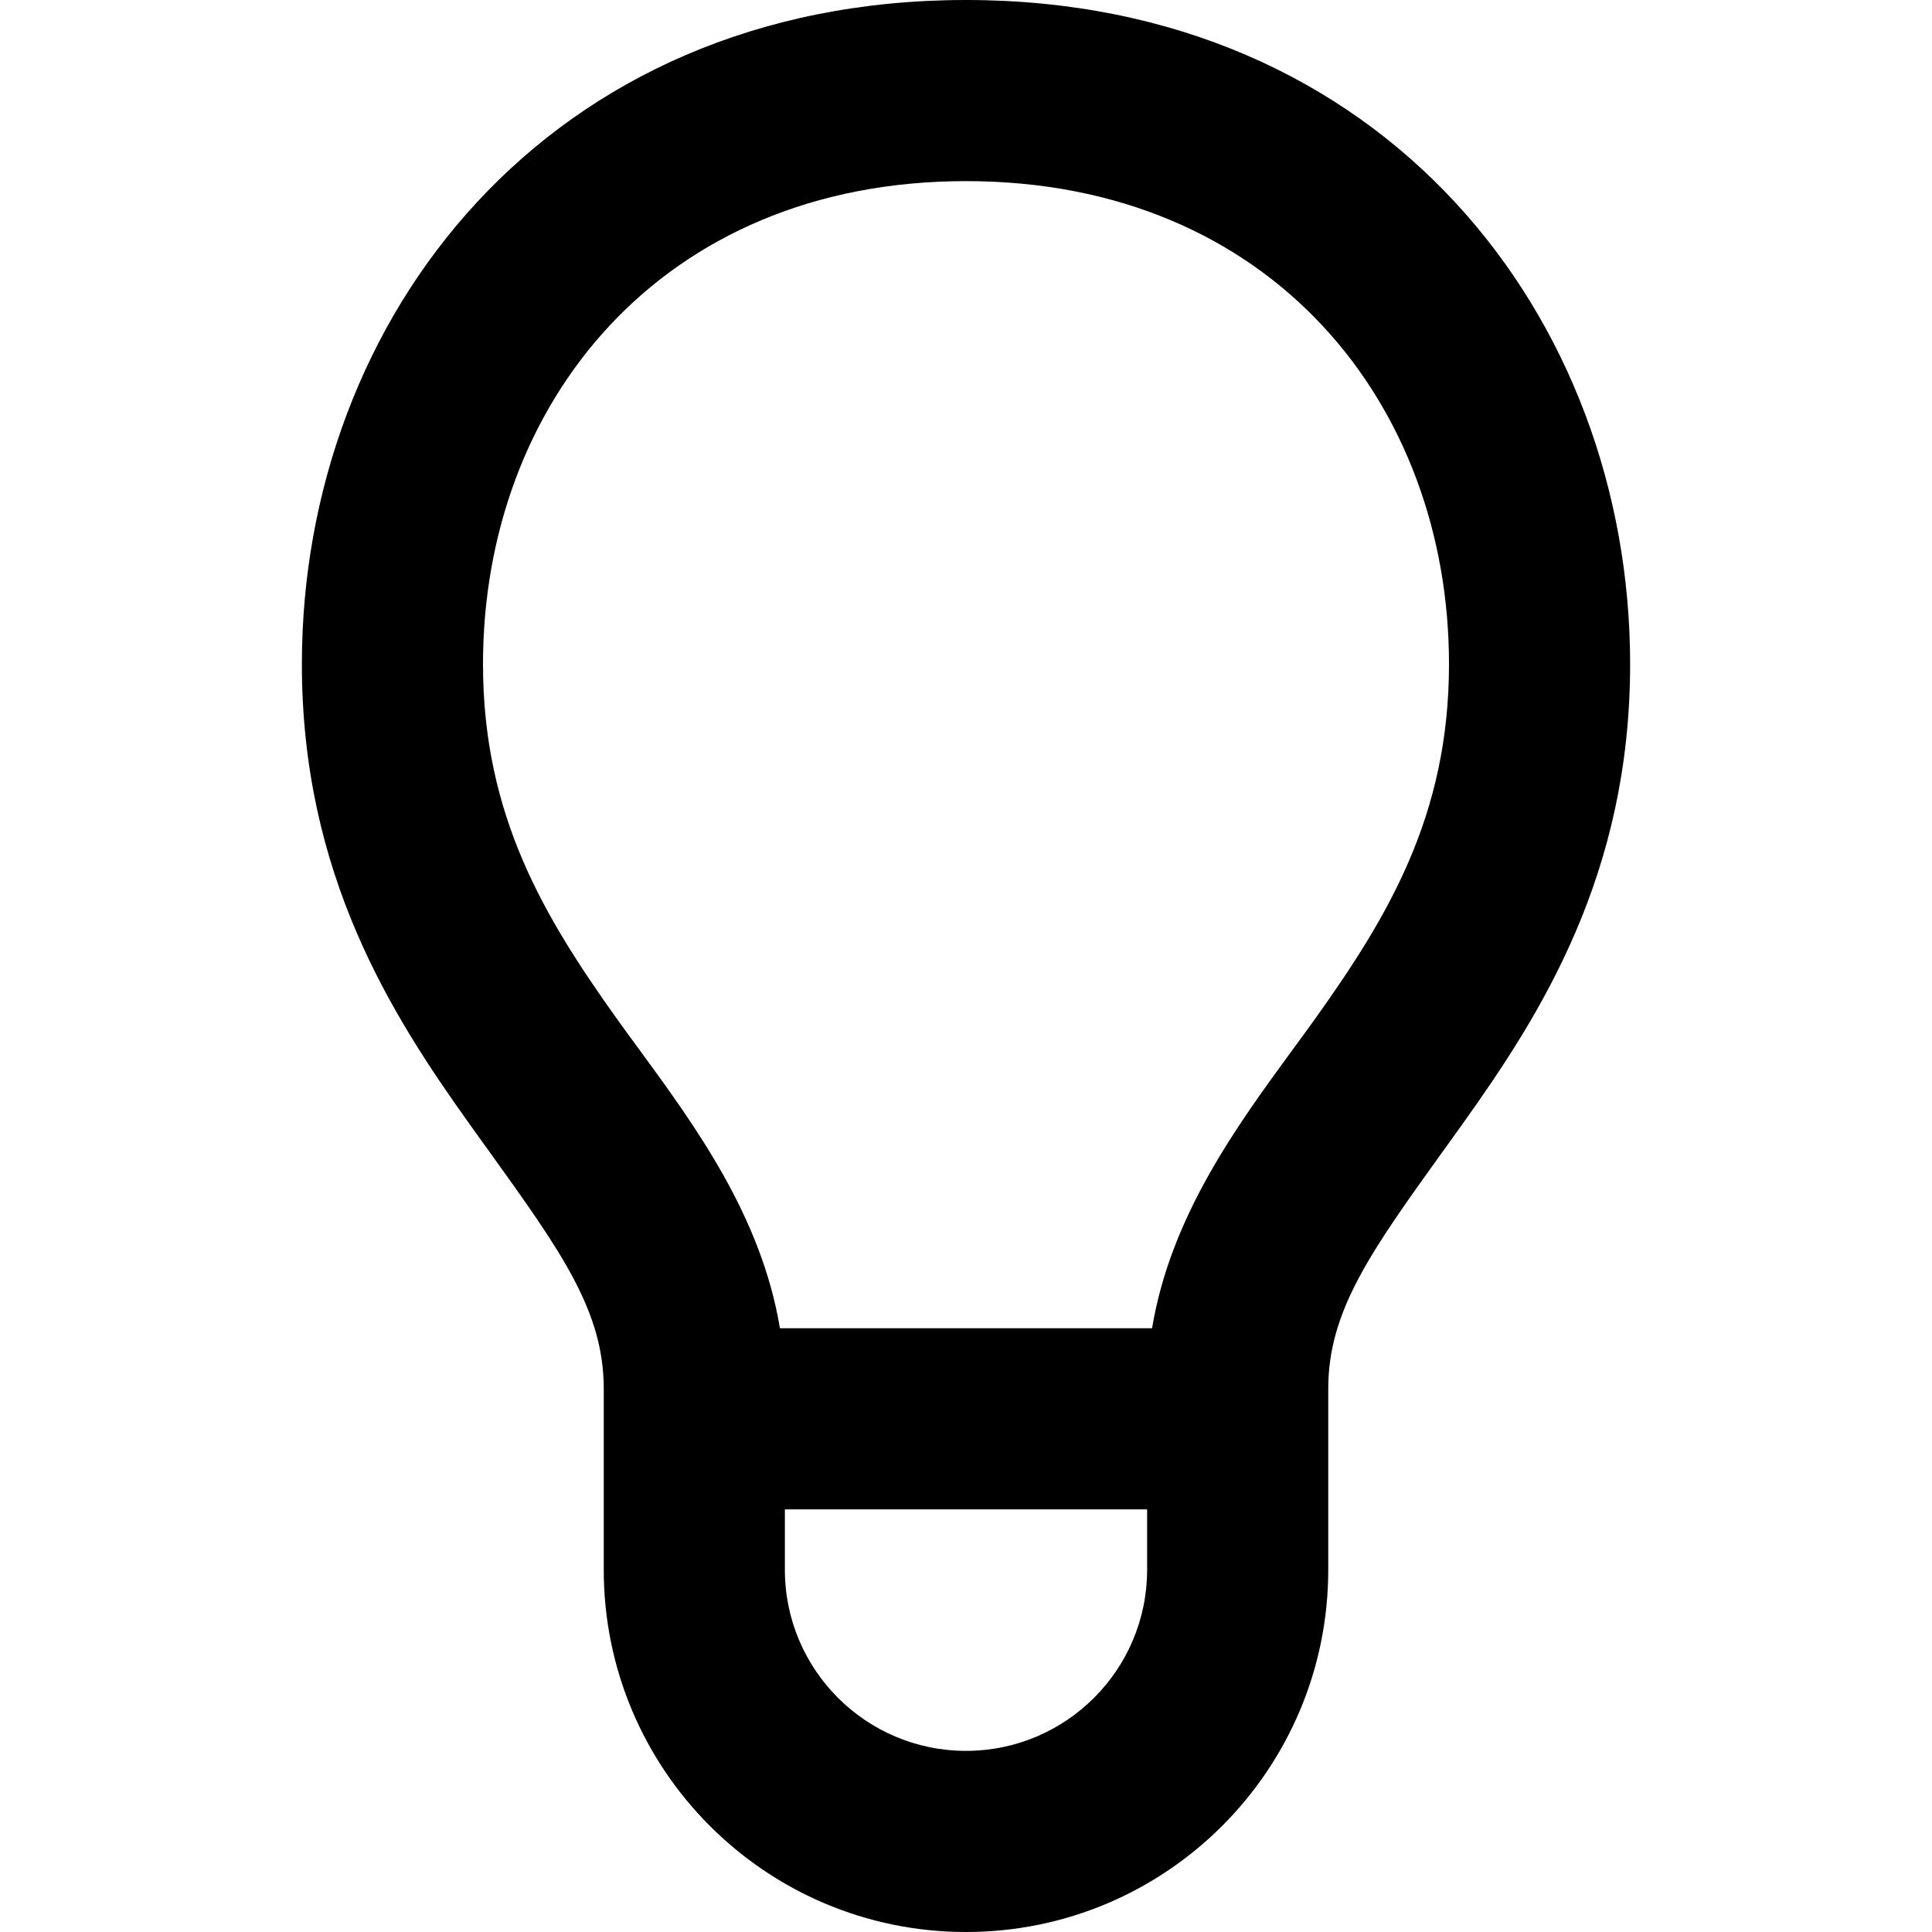
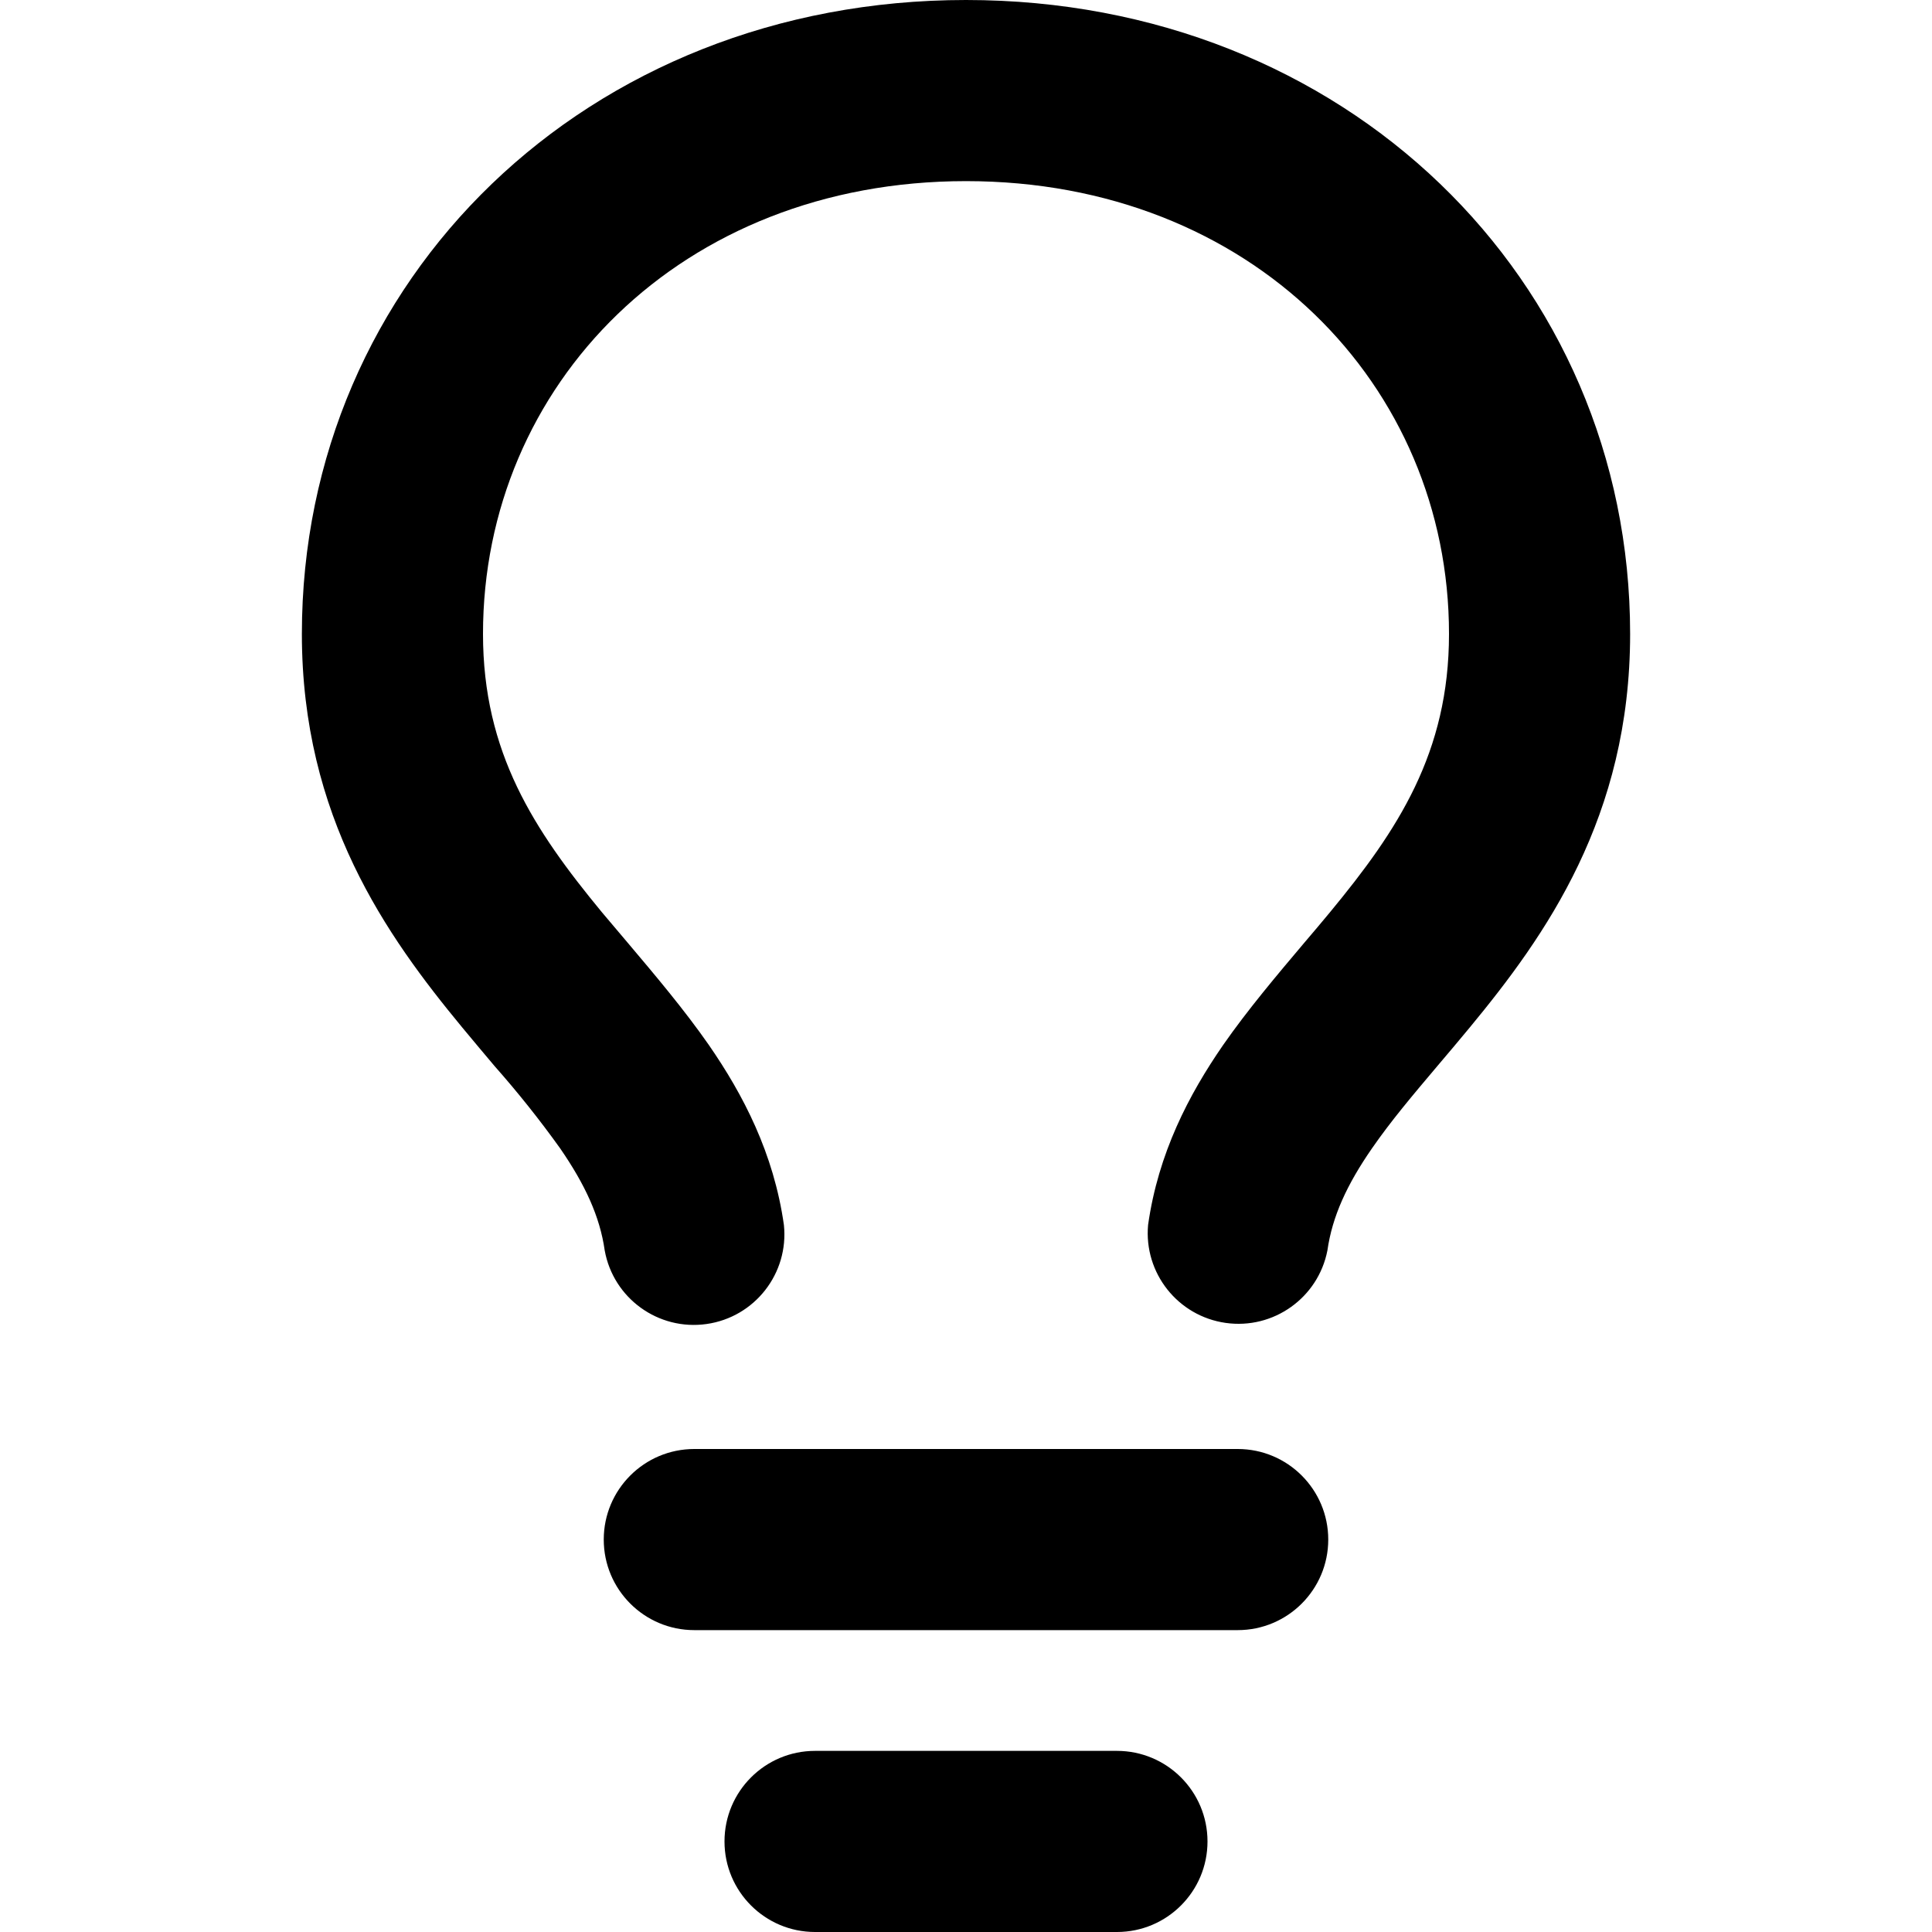
- <svg xmlns="http://www.w3.org/2000/svg" viewBox="0 0 16 16" width="16" height="16">
-   <path fill-rule="evenodd" clip-rule="evenodd" d="M4 5.5C4 3.355 5.465 1.5 8 1.5C10.535 1.5 12 3.355 12 5.5C12 6.759 11.49 7.598 10.89 8.439C10.83 8.523 10.767 8.609 10.702 8.697C10.242 9.326 9.694 10.075 9.541 11H6.459C6.306 10.075 5.758 9.326 5.298 8.697L5.298 8.697C5.233 8.609 5.17 8.523 5.11 8.439C4.51 7.598 4 6.759 4 5.5ZM6.5 12.5V13C6.5 13.828 7.172 14.5 8 14.5C8.828 14.5 9.5 13.828 9.5 13V12.5H6.5ZM8 0C4.535 0 2.5 2.631 2.5 5.5C2.5 7.241 3.24 8.402 3.89 9.311C3.947 9.391 4.002 9.468 4.056 9.542C4.647 10.365 5 10.857 5 11.5V13C5 14.657 6.343 16 8 16C9.657 16 11 14.657 11 13V11.5C11 10.857 11.353 10.365 11.944 9.542L11.944 9.542C11.998 9.468 12.053 9.391 12.11 9.311C12.76 8.402 13.5 7.241 13.5 5.5C13.5 2.631 11.465 0 8 0Z" />
+ <svg xmlns="http://www.w3.org/2000/svg" width="16" height="16" viewBox="0 0 16 16">
+   <path d="M8 1.5c-2.363 0-4 1.69-4 3.75 0 .984.424 1.625.984 2.304l.214.253c.223.264.47.556.673.848.284.411.537.896.621 1.49a.75.75 0 0 1-1.484.211c-.04-.282-.163-.547-.37-.847a8.456 8.456 0 0 0-.542-.68c-.084-.1-.173-.205-.268-.32C3.201 7.75 2.5 6.766 2.5 5.25 2.5 2.31 4.863 0 8 0s5.5 2.31 5.5 5.25c0 1.516-.701 2.5-1.328 3.259-.095.115-.184.22-.268.319-.207.245-.383.453-.541.681-.208.3-.33.565-.37.847a.751.751 0 0 1-1.485-.212c.084-.593.337-1.078.621-1.489.203-.292.45-.584.673-.848.075-.088.147-.173.213-.253.561-.679.985-1.32.985-2.304 0-2.06-1.637-3.75-4-3.75ZM5.75 12h4.5a.75.75 0 0 1 0 1.5h-4.5a.75.75 0 0 1 0-1.5ZM6 15.25a.75.75 0 0 1 .75-.75h2.5a.75.75 0 0 1 0 1.5h-2.5a.75.75 0 0 1-.75-.75Z" />
</svg>
